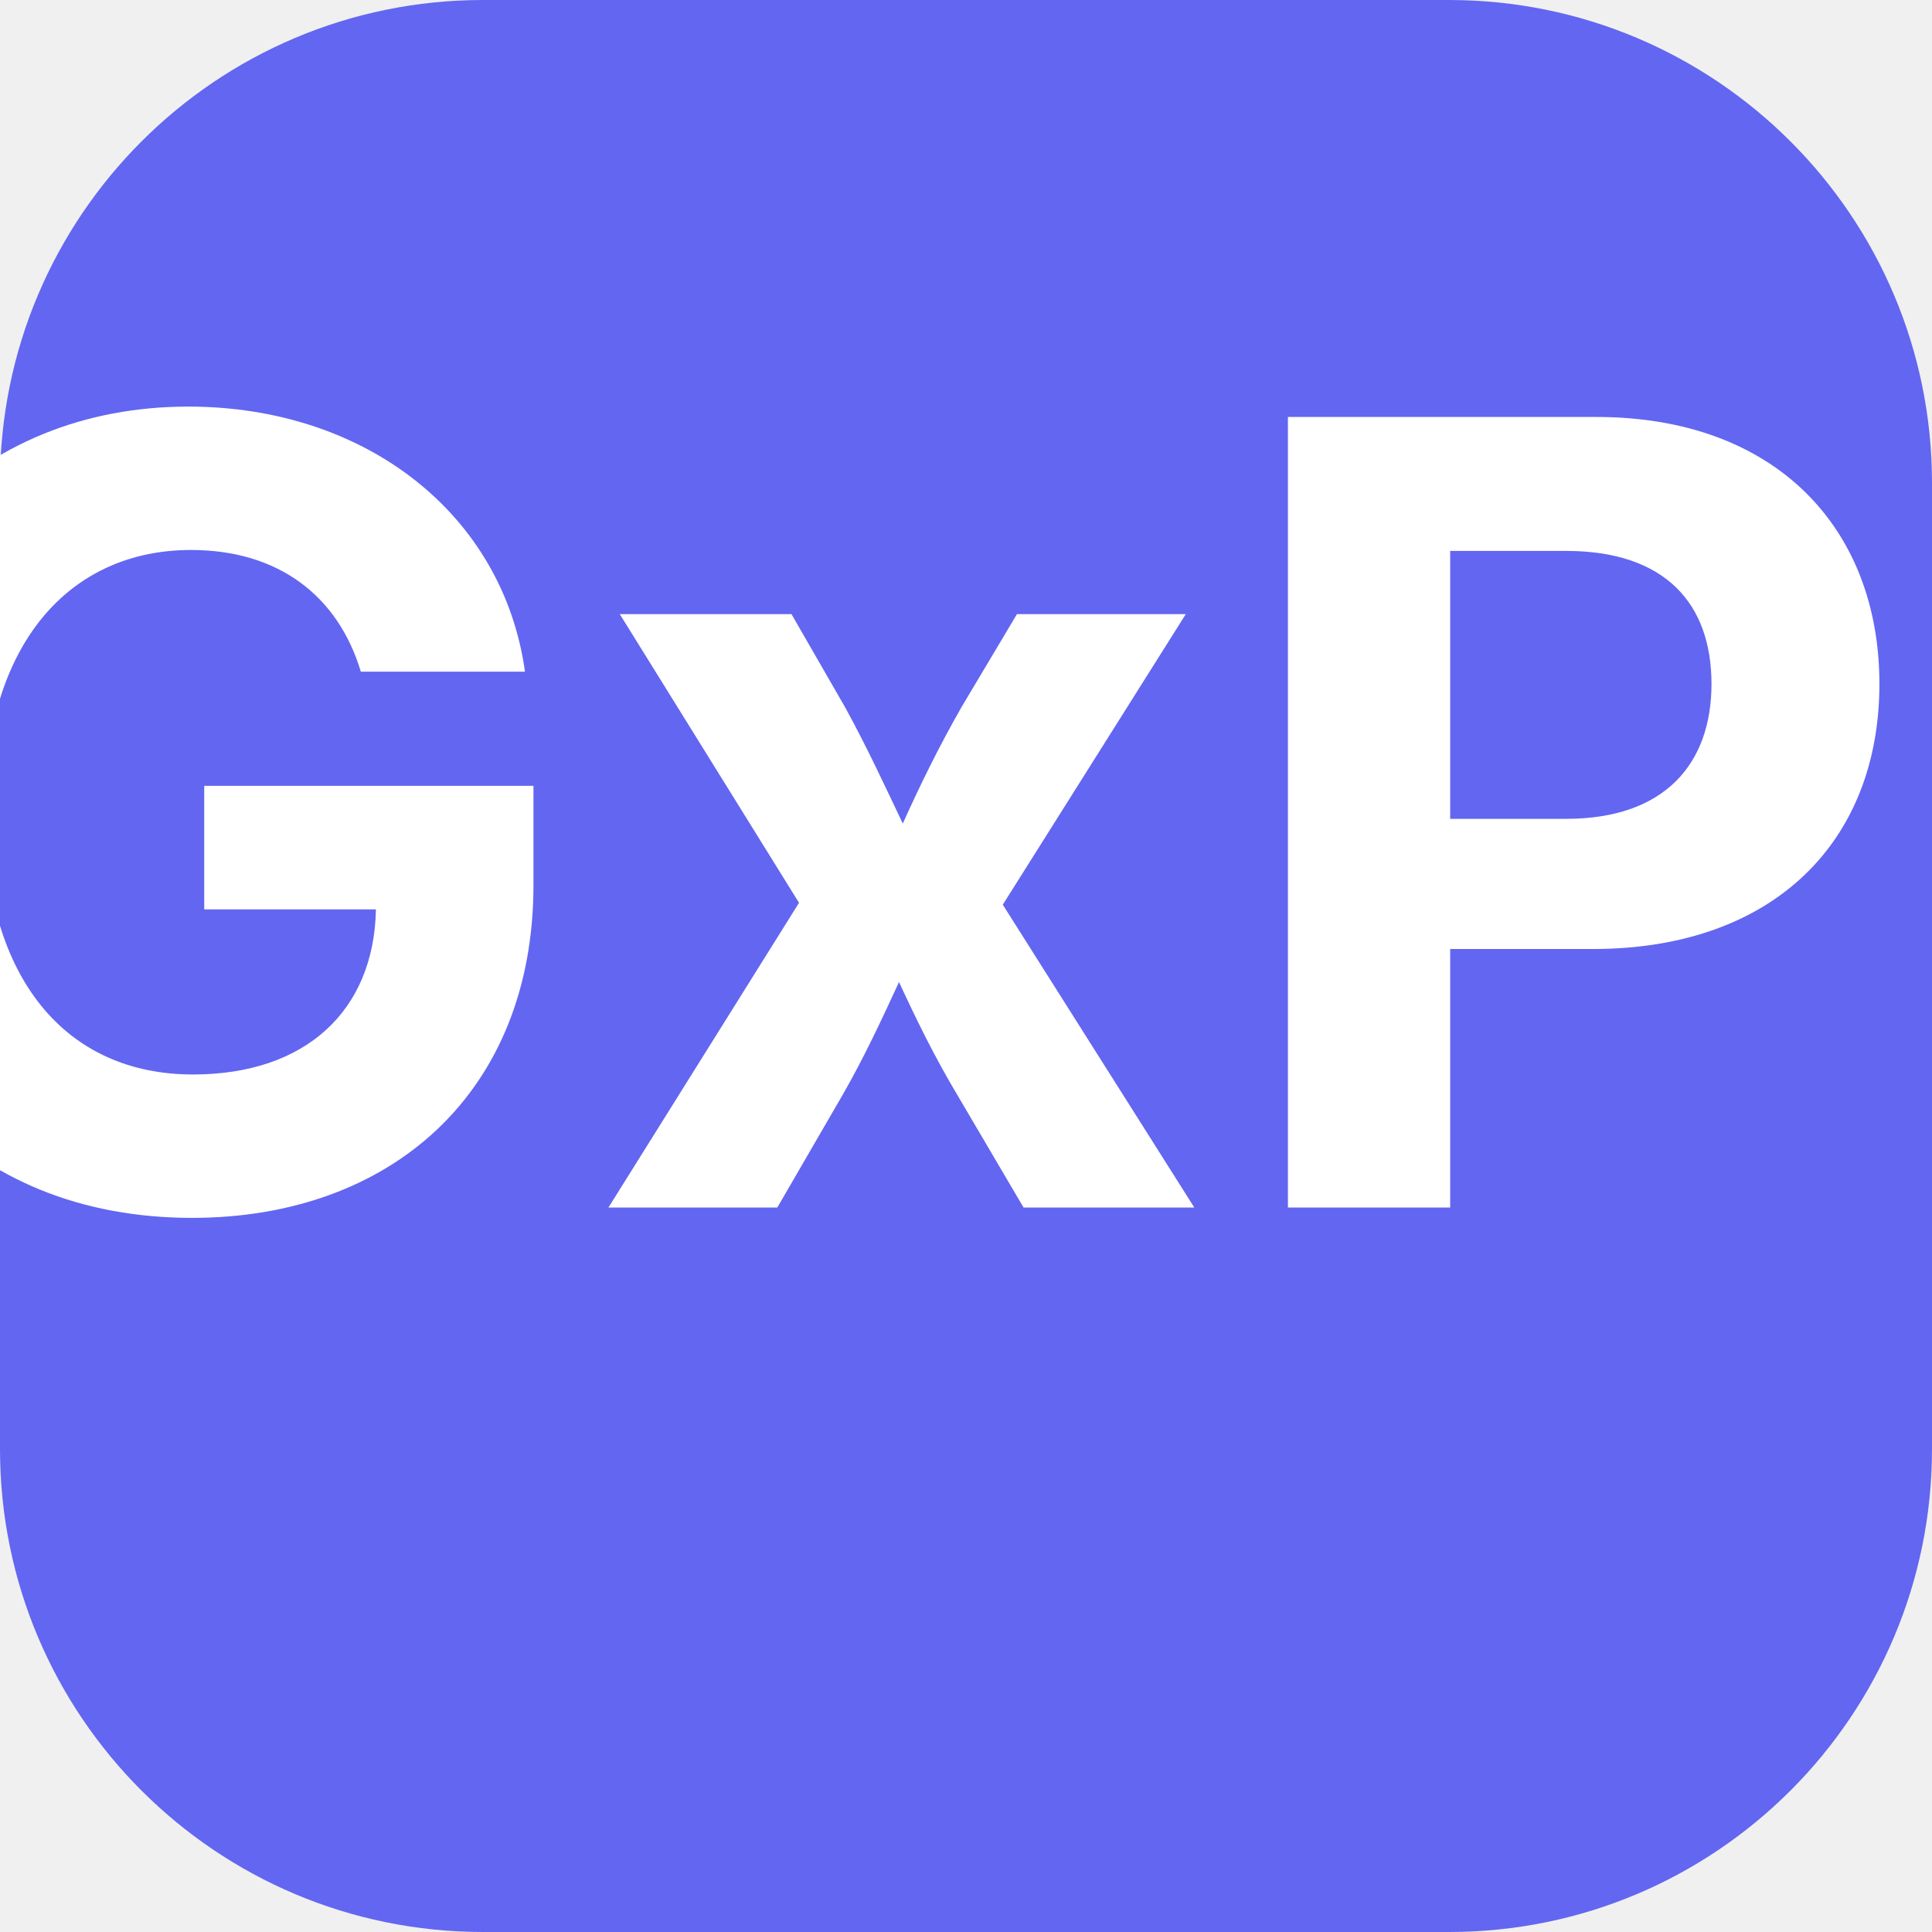
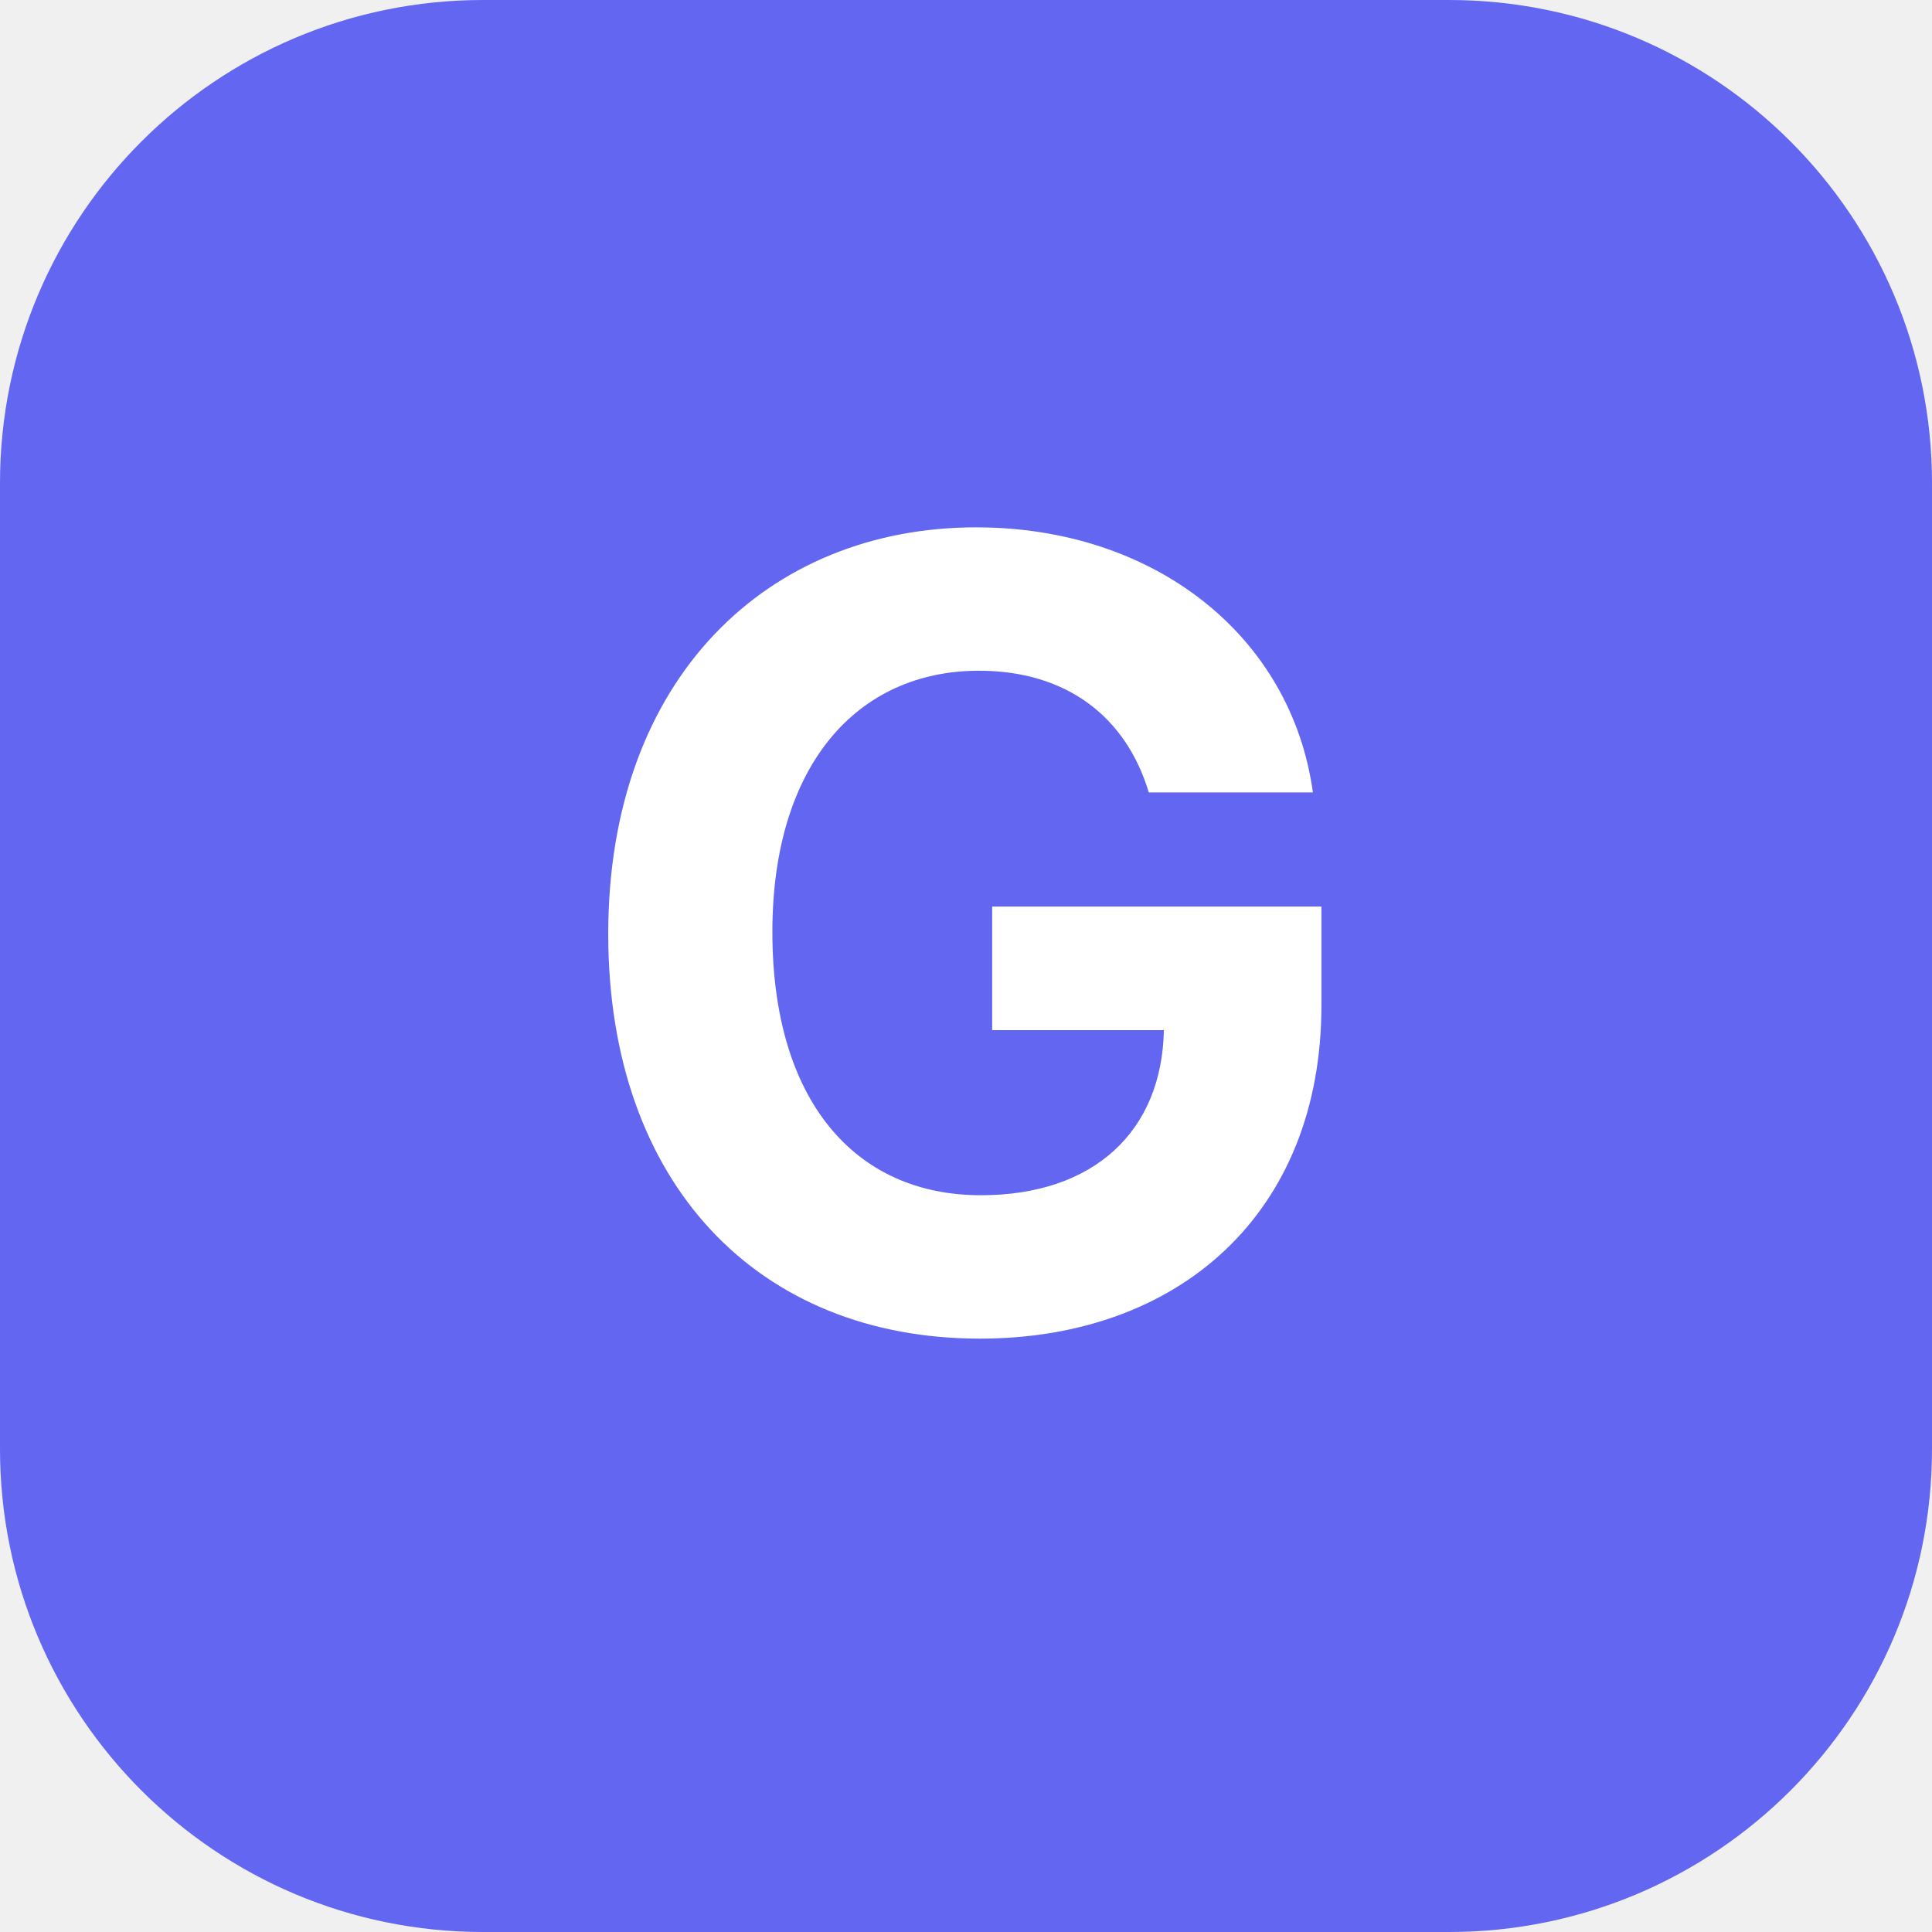
<svg xmlns="http://www.w3.org/2000/svg" viewBox="0 0 32 32" fill="none">
  <rect width="32" height="32" rx="8" fill="#6366f1" />
-   <text x="14" y="20" text-anchor="middle" font-family="Inter,system-ui,sans-serif" font-weight="700" font-size="18" fill="#fff">GxP</text>
+   <text x="16" y="22" text-anchor="middle" font-family="Inter,system-ui,sans-serif" font-weight="700" font-size="18" fill="#fff">G</text>
</svg>
